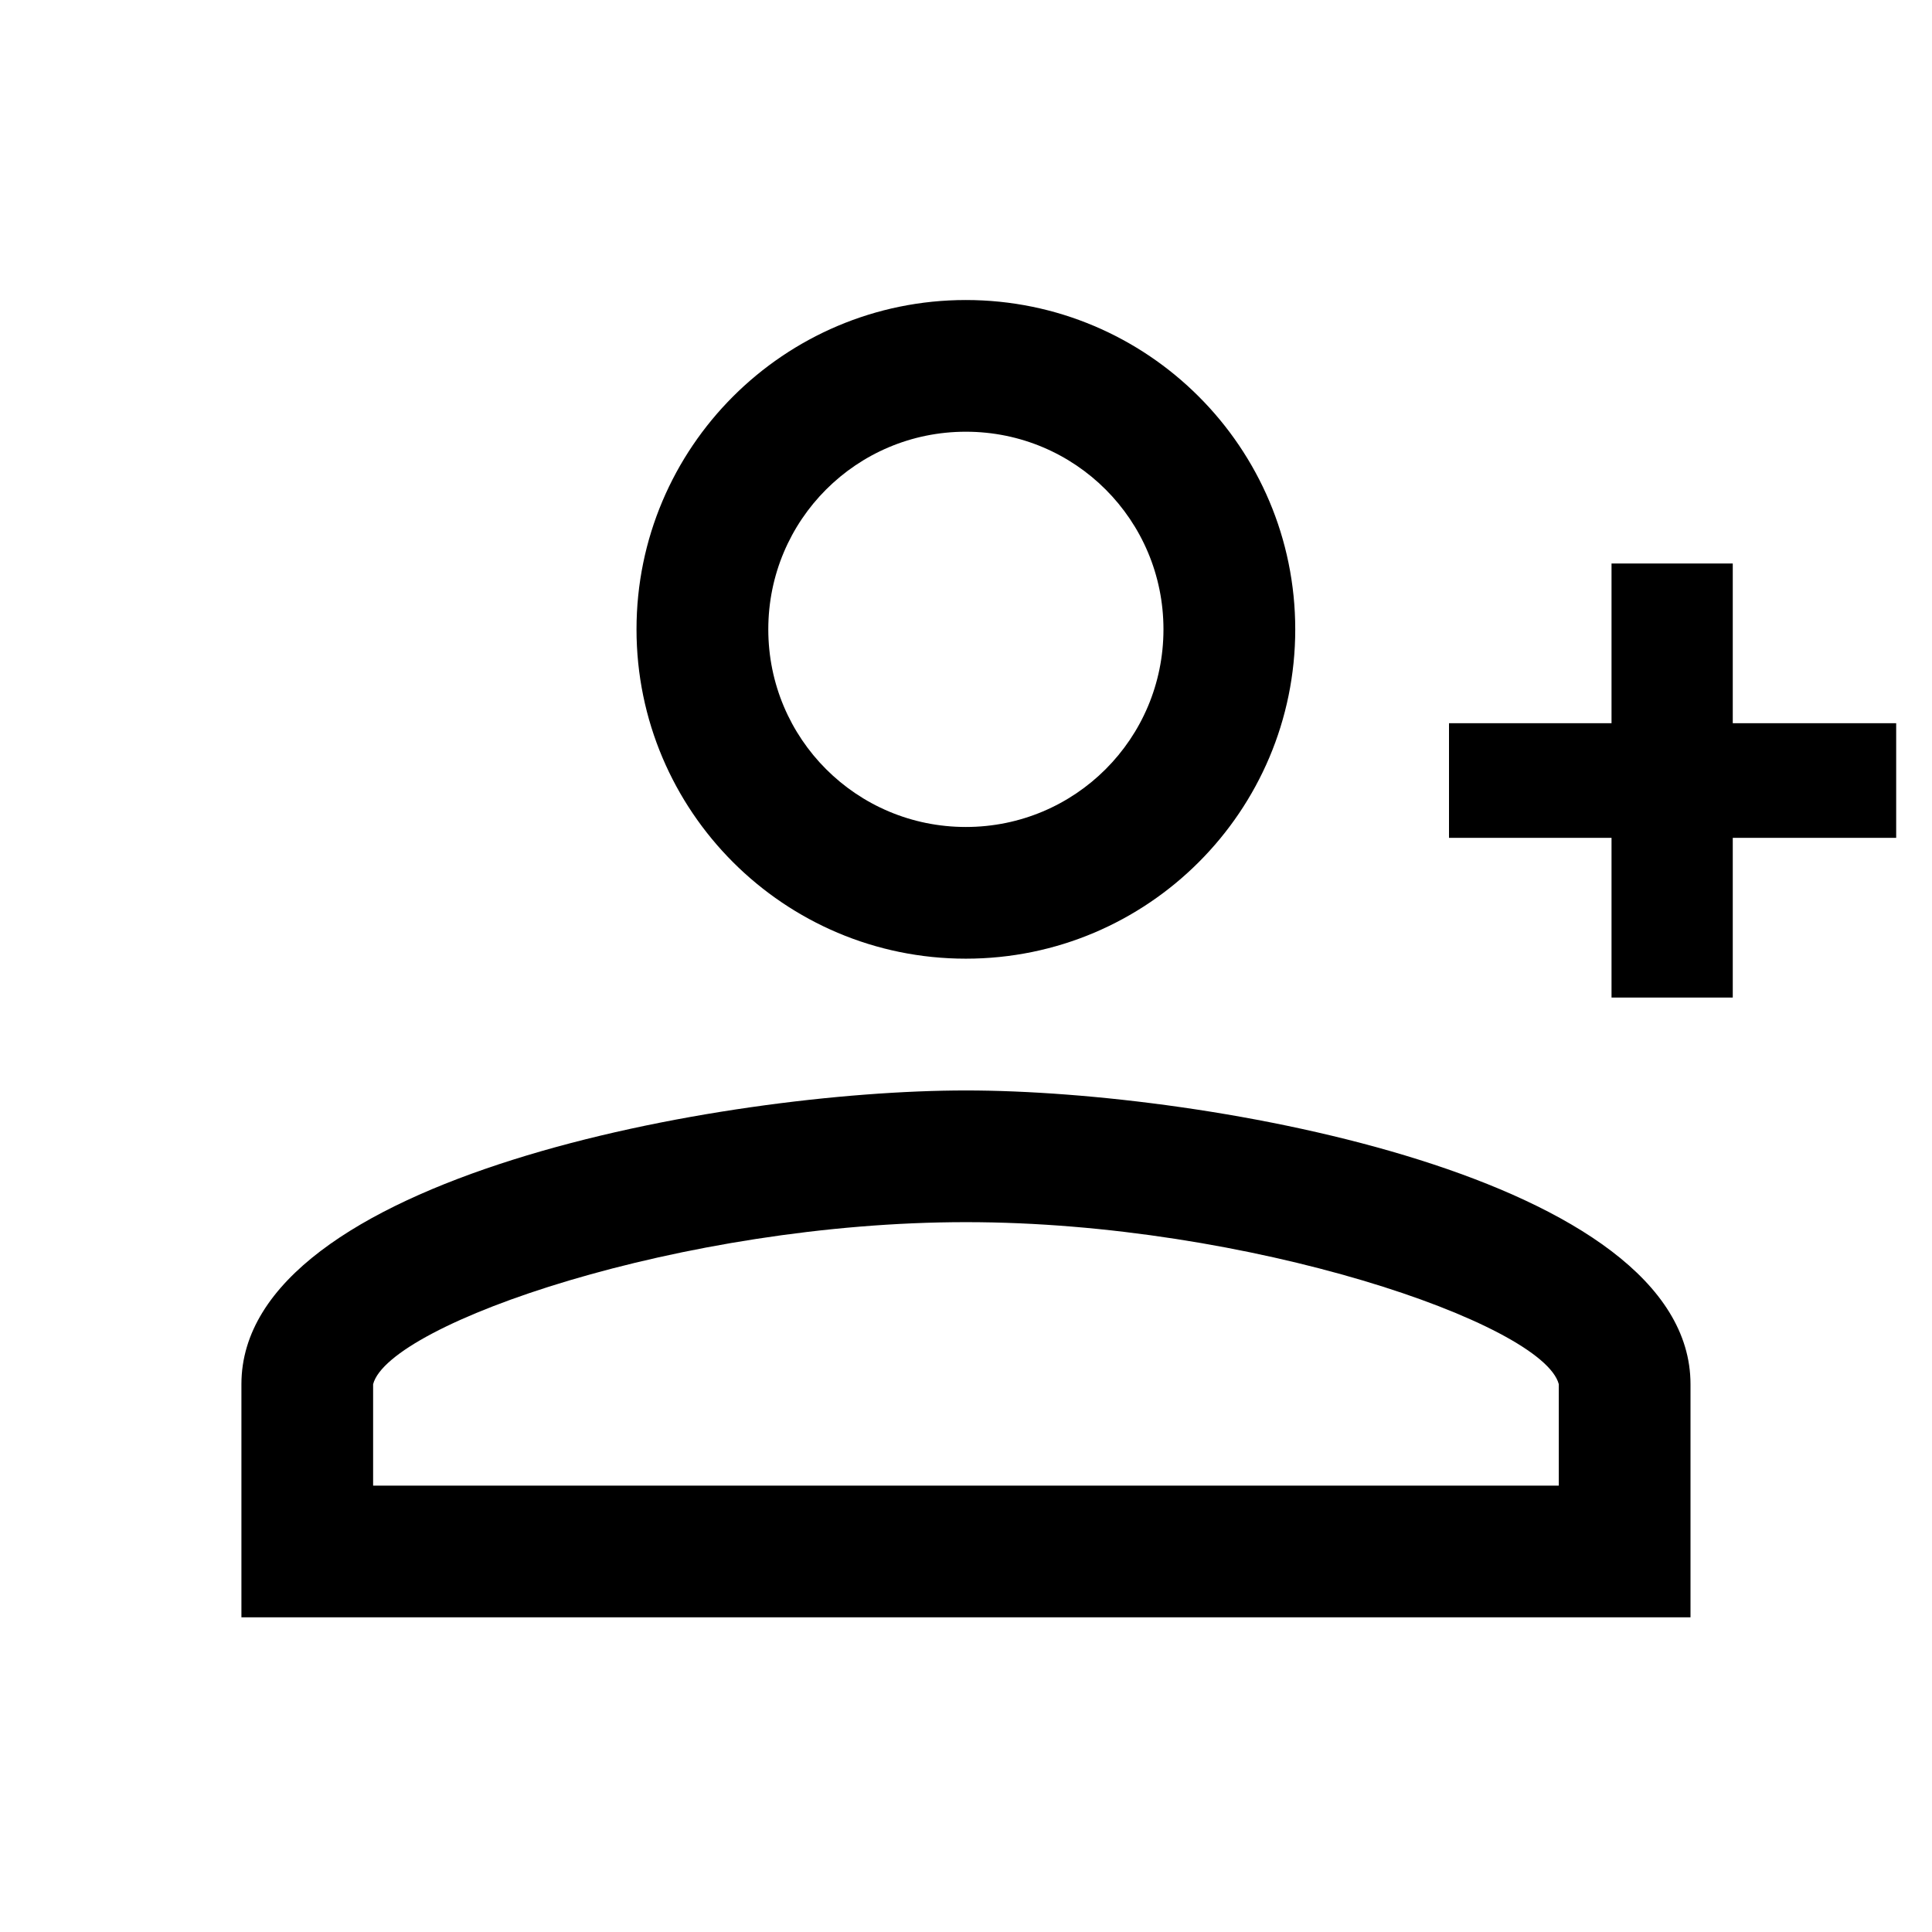
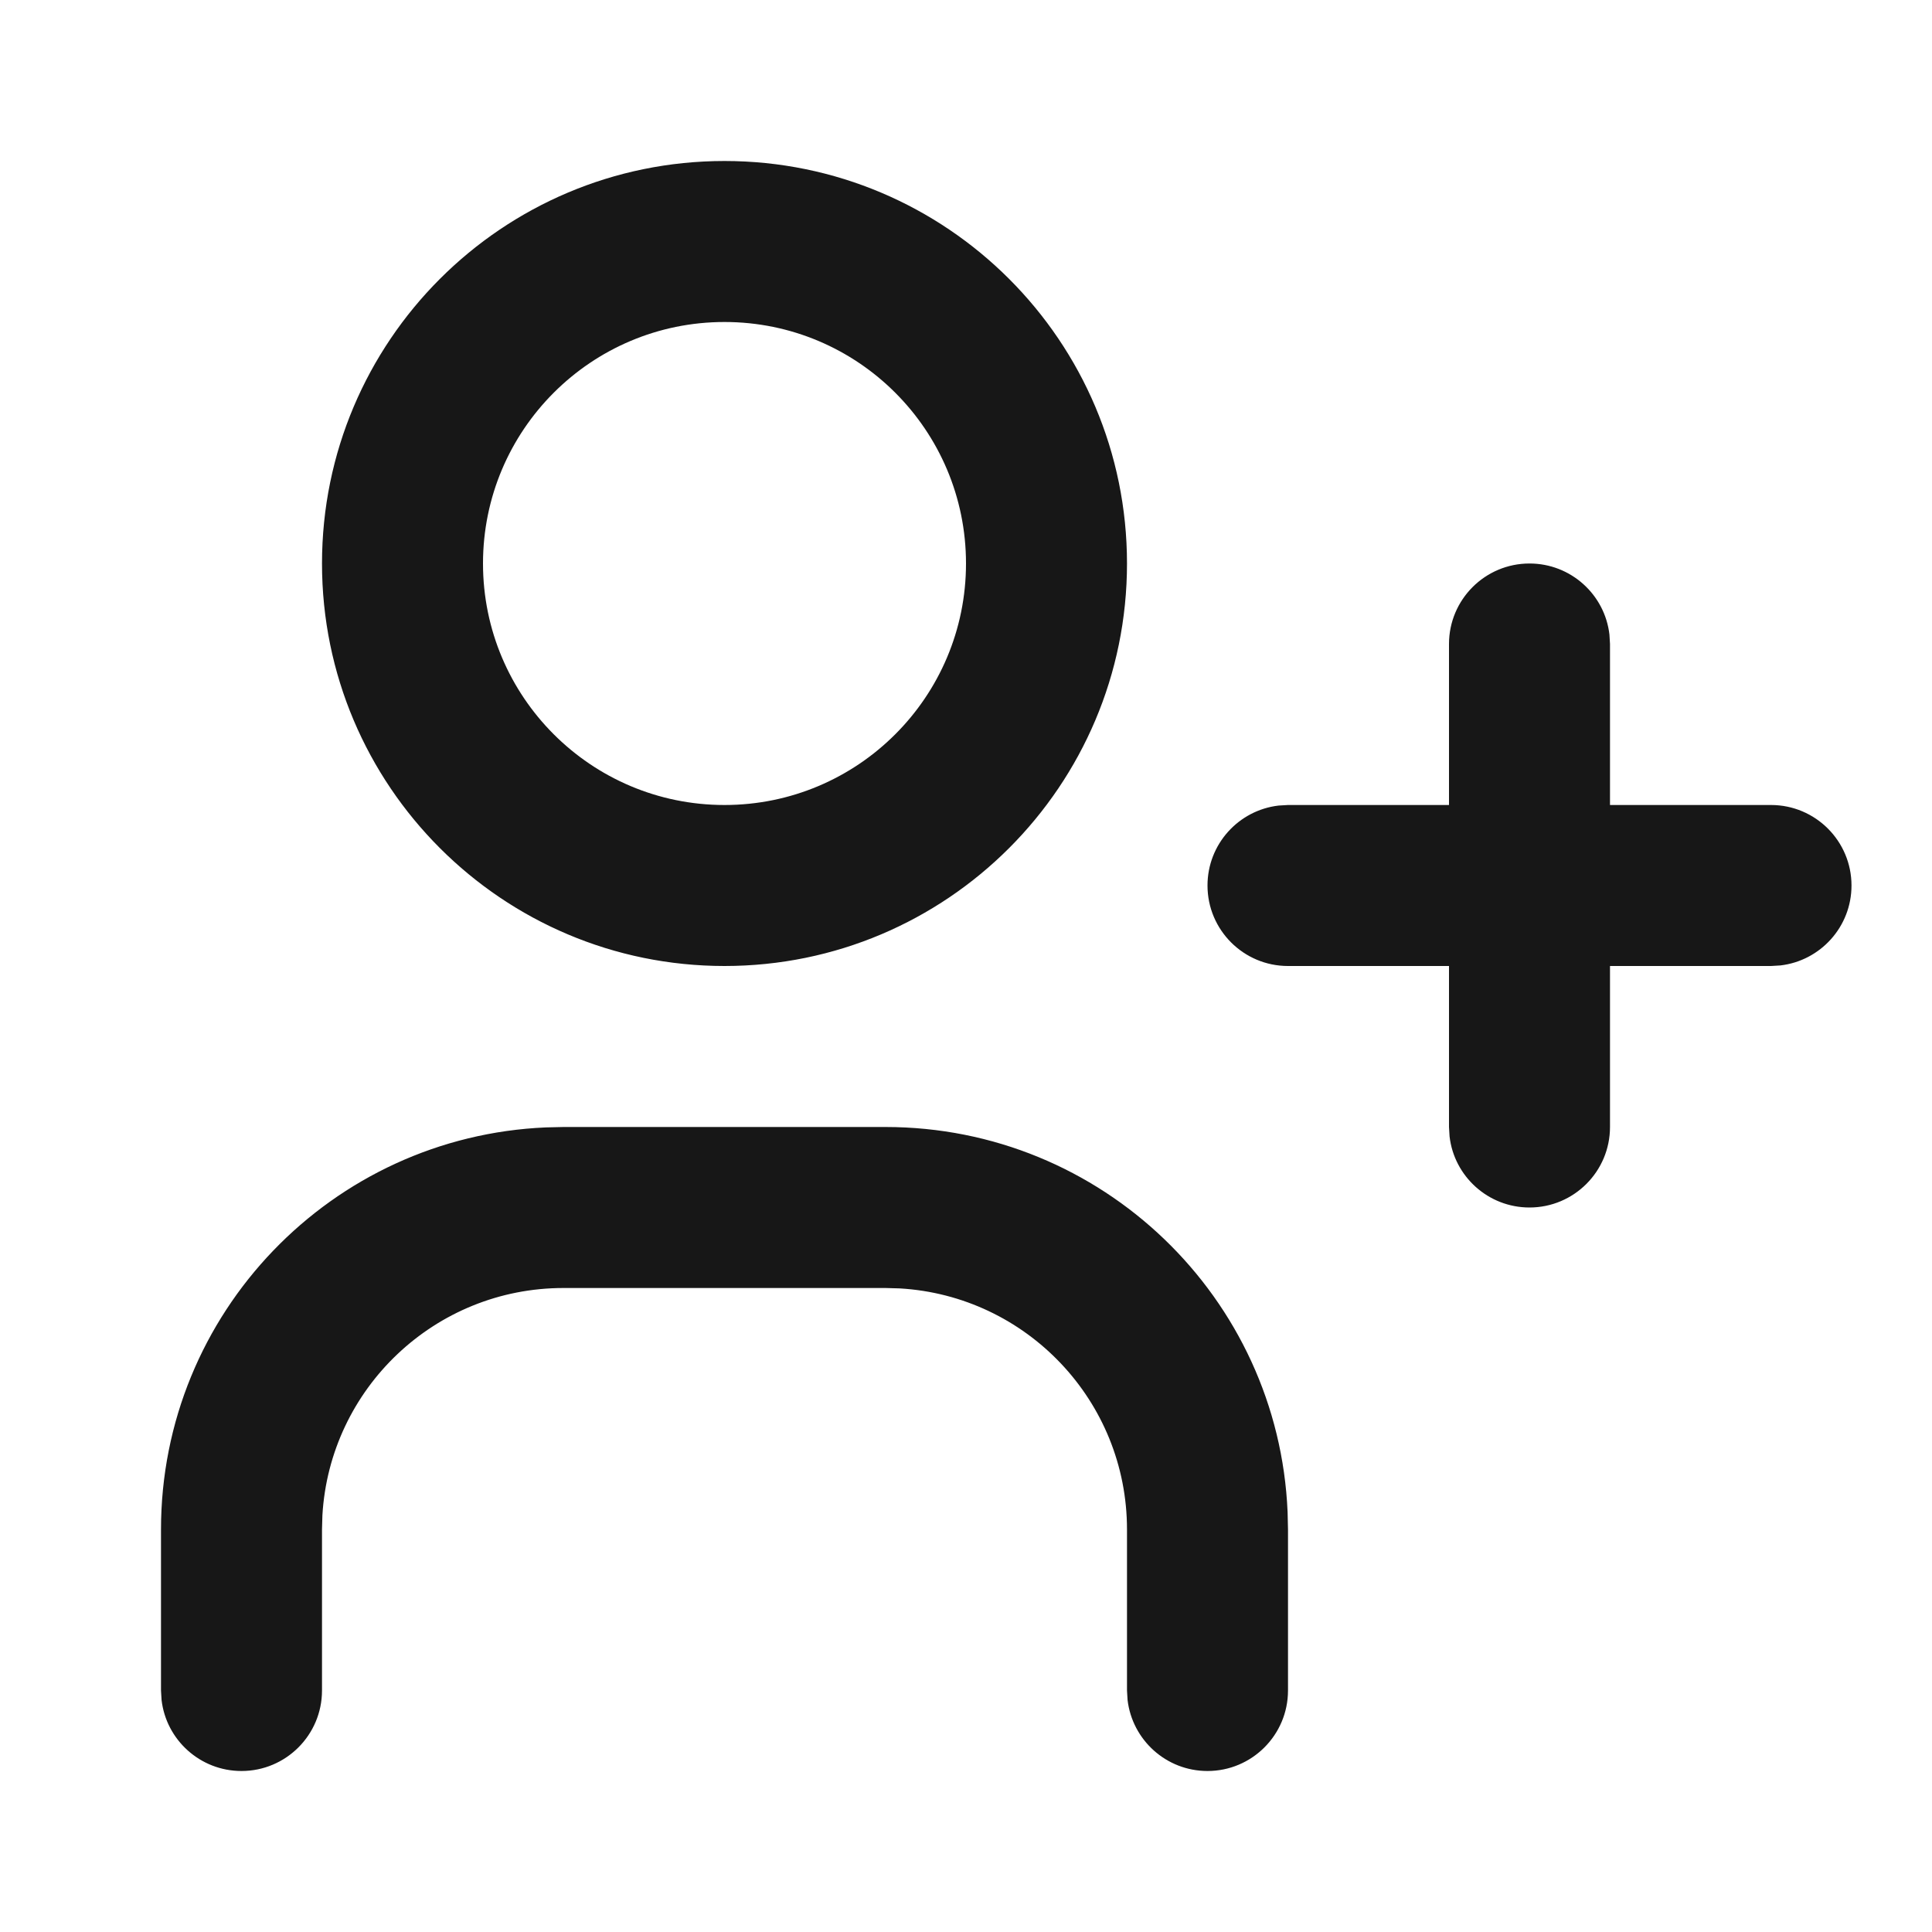
<svg xmlns="http://www.w3.org/2000/svg" width="24" height="24" viewBox="0 0 24 24" fill="none">
-   <path d="M11.998 5.363C13.357 5.363 14.453 6.46 14.453 7.818C14.453 9.176 13.357 10.273 11.998 10.273C10.64 10.273 9.544 9.176 9.544 7.818C9.544 6.46 10.64 5.363 11.998 5.363ZM11.998 3.727C9.74 3.727 7.907 5.56 7.907 7.818C7.907 10.076 9.74 11.909 11.998 11.909C14.257 11.909 16.09 10.076 16.09 7.818C16.09 5.56 14.257 3.727 11.998 3.727Z" fill="black" />
-   <path d="M12 15.182C15.518 15.182 19.167 16.442 19.364 17.195V18.455H4.635V17.195C4.832 16.442 8.481 15.182 12 15.182ZM12 13.546C8.988 13.546 2.999 14.626 2.999 17.195V20.091H21V17.195C21 14.626 15.011 13.546 12 13.546Z" fill="black" />
-   <path d="M23.555 8.984H21.525V7H20.019V8.984H18V10.408H20.019V12.392H21.525V10.408H23.555V8.984Z" fill="black" />
+   <path fill-rule="evenodd" clip-rule="evenodd" d="M4 7C4 4.239 6.239 2 9 2C11.761 2 14 4.239 14 7C14 9.761 11.761 12 9 12C6.239 12 4 9.761 4 7ZM12 7C12 5.343 10.657 4 9 4C7.343 4 6 5.343 6 7C6 8.657 7.343 10 9 10C10.657 10 12 8.657 12 7ZM11 14C13.689 14 15.882 16.122 15.995 18.783L16 19V21C16 21.552 15.552 22 15 22C14.487 22 14.065 21.614 14.007 21.117L14 21V19C14 17.402 12.751 16.096 11.176 16.005L11 16H7C5.402 16 4.096 17.249 4.005 18.824L4 19V21C4 21.552 3.552 22 3 22C2.487 22 2.064 21.614 2.007 21.117L2 21V19C2 16.311 4.122 14.118 6.783 14.005L7 14H11ZM19.993 7.883C19.936 7.386 19.513 7 19 7C18.448 7 18 7.448 18 8V10H16L15.883 10.007C15.386 10.065 15 10.487 15 11C15 11.552 15.448 12 16 12H18V14L18.007 14.117C18.064 14.614 18.487 15 19 15C19.552 15 20 14.552 20 14V12H22L22.117 11.993C22.614 11.935 23 11.513 23 11C23 10.448 22.552 10 22 10H20V8L19.993 7.883Z" fill="#171717" />
</svg>
